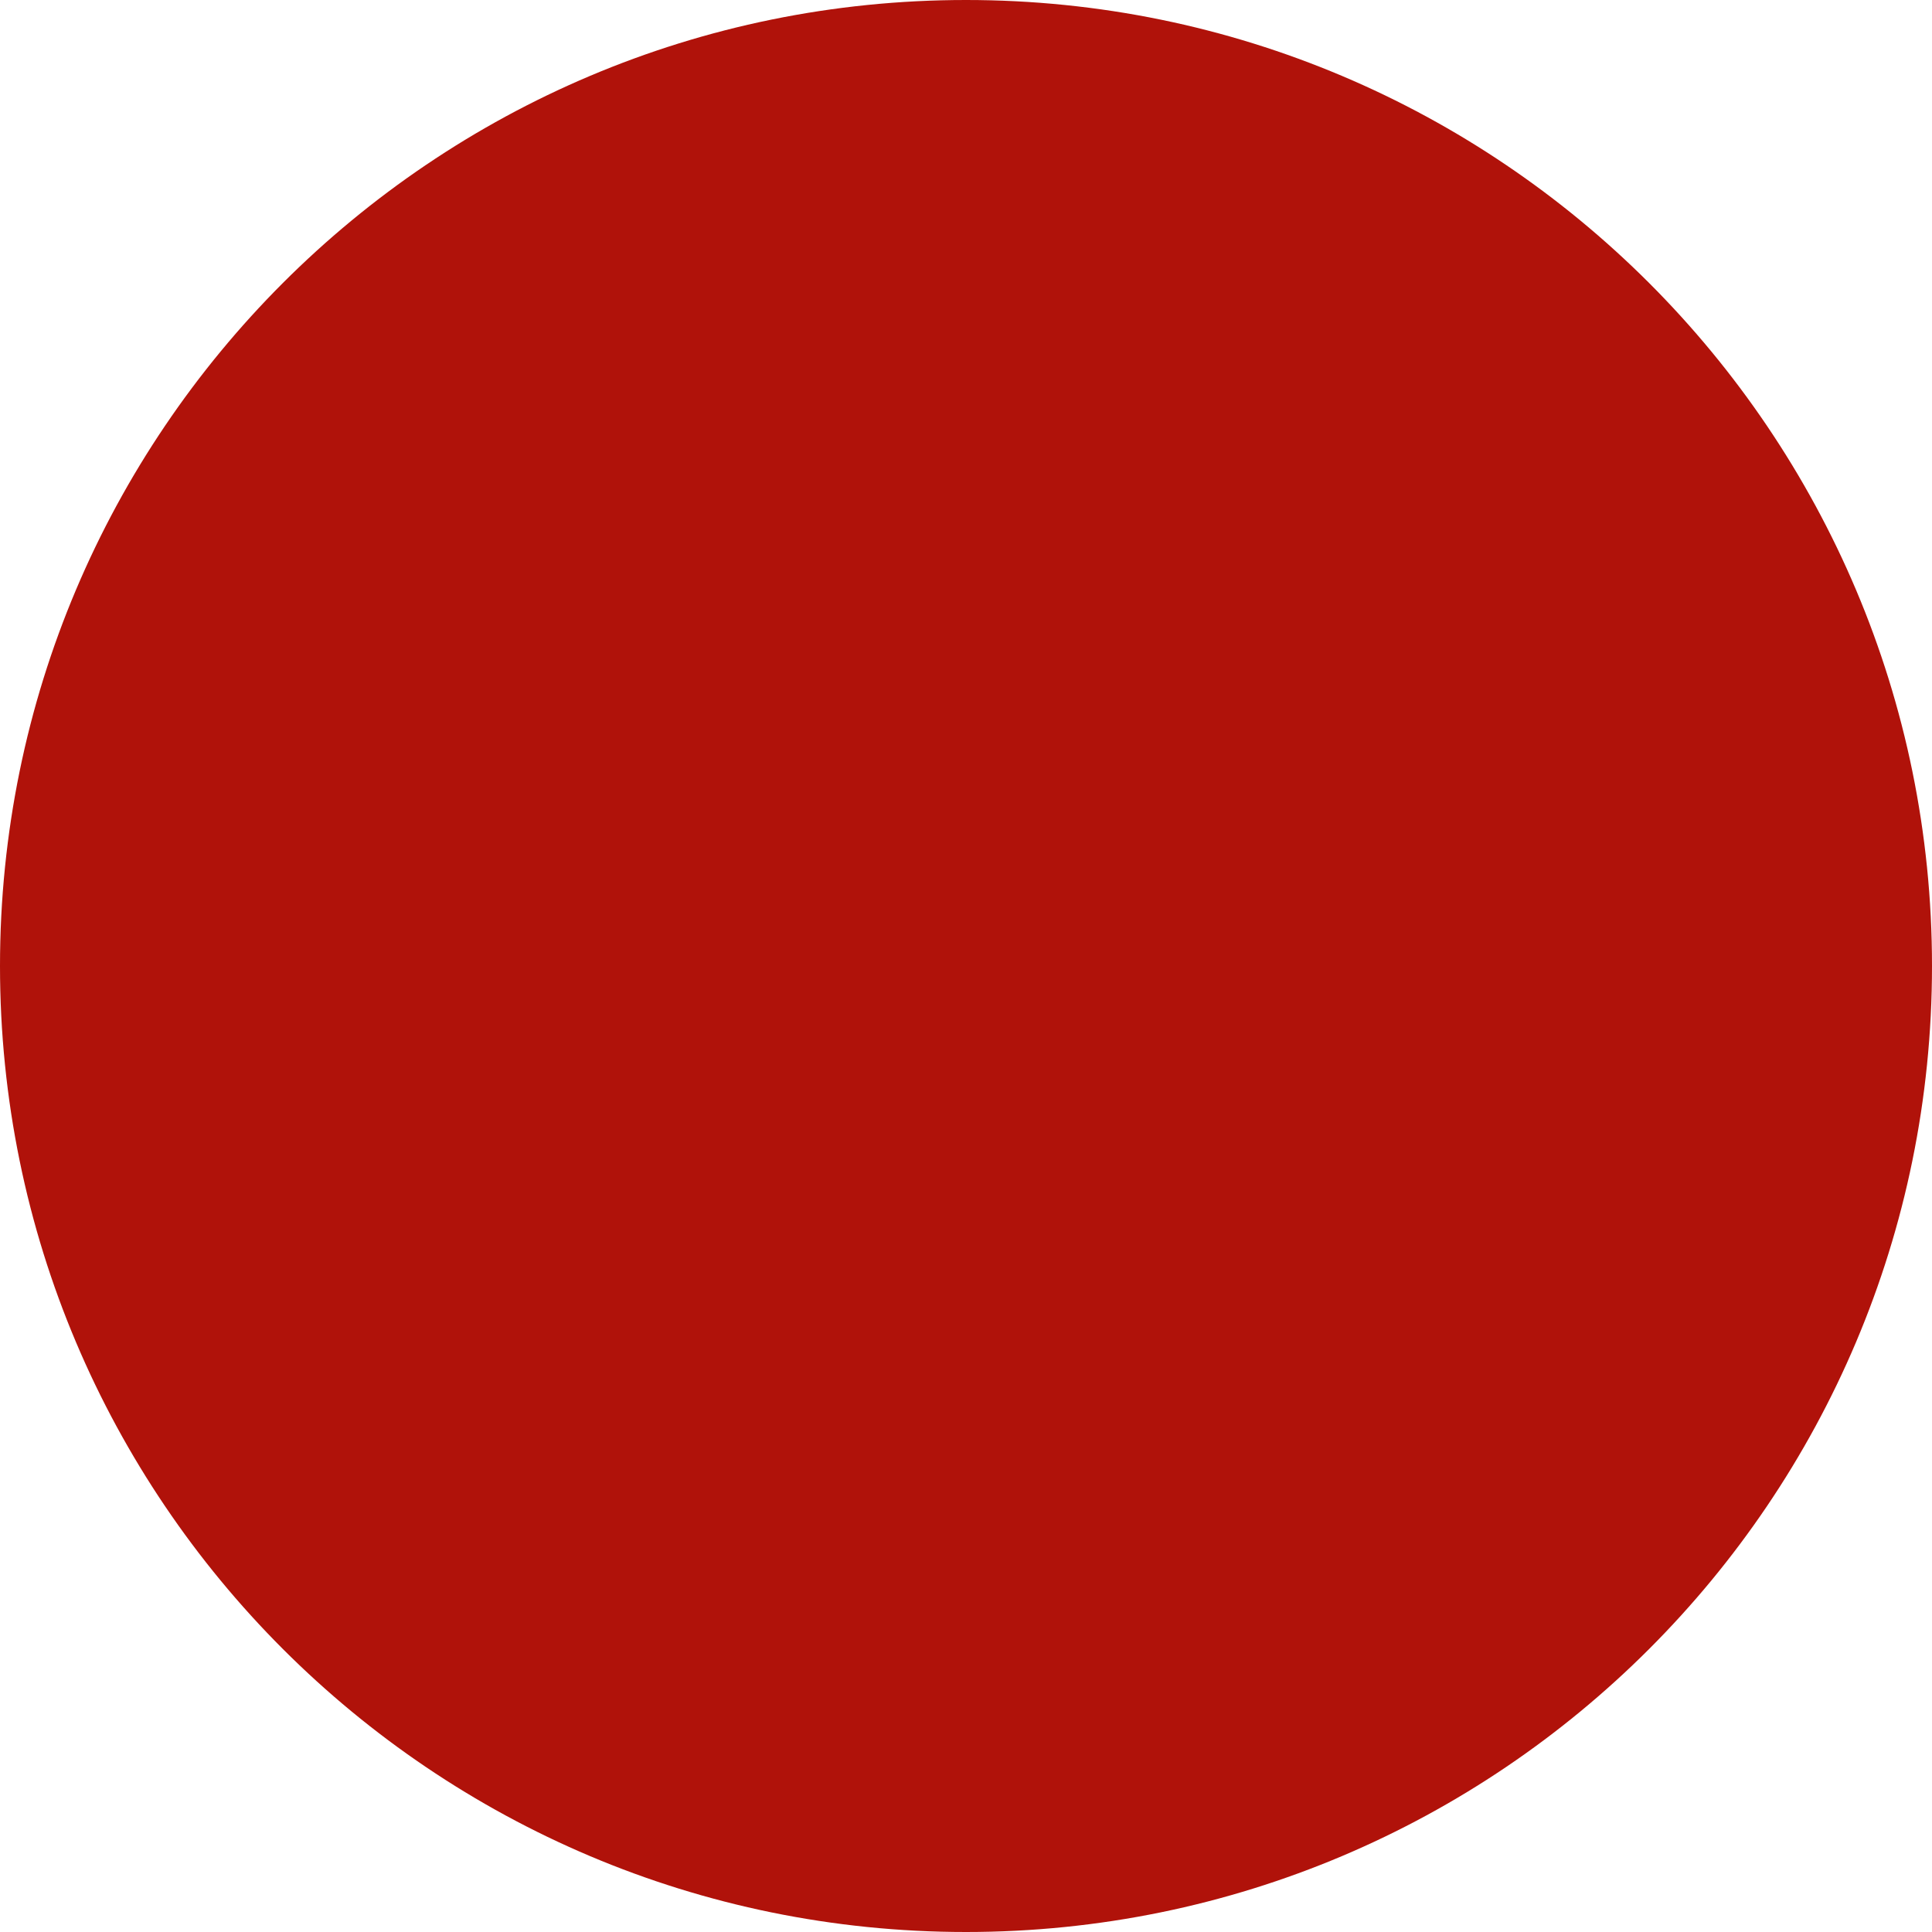
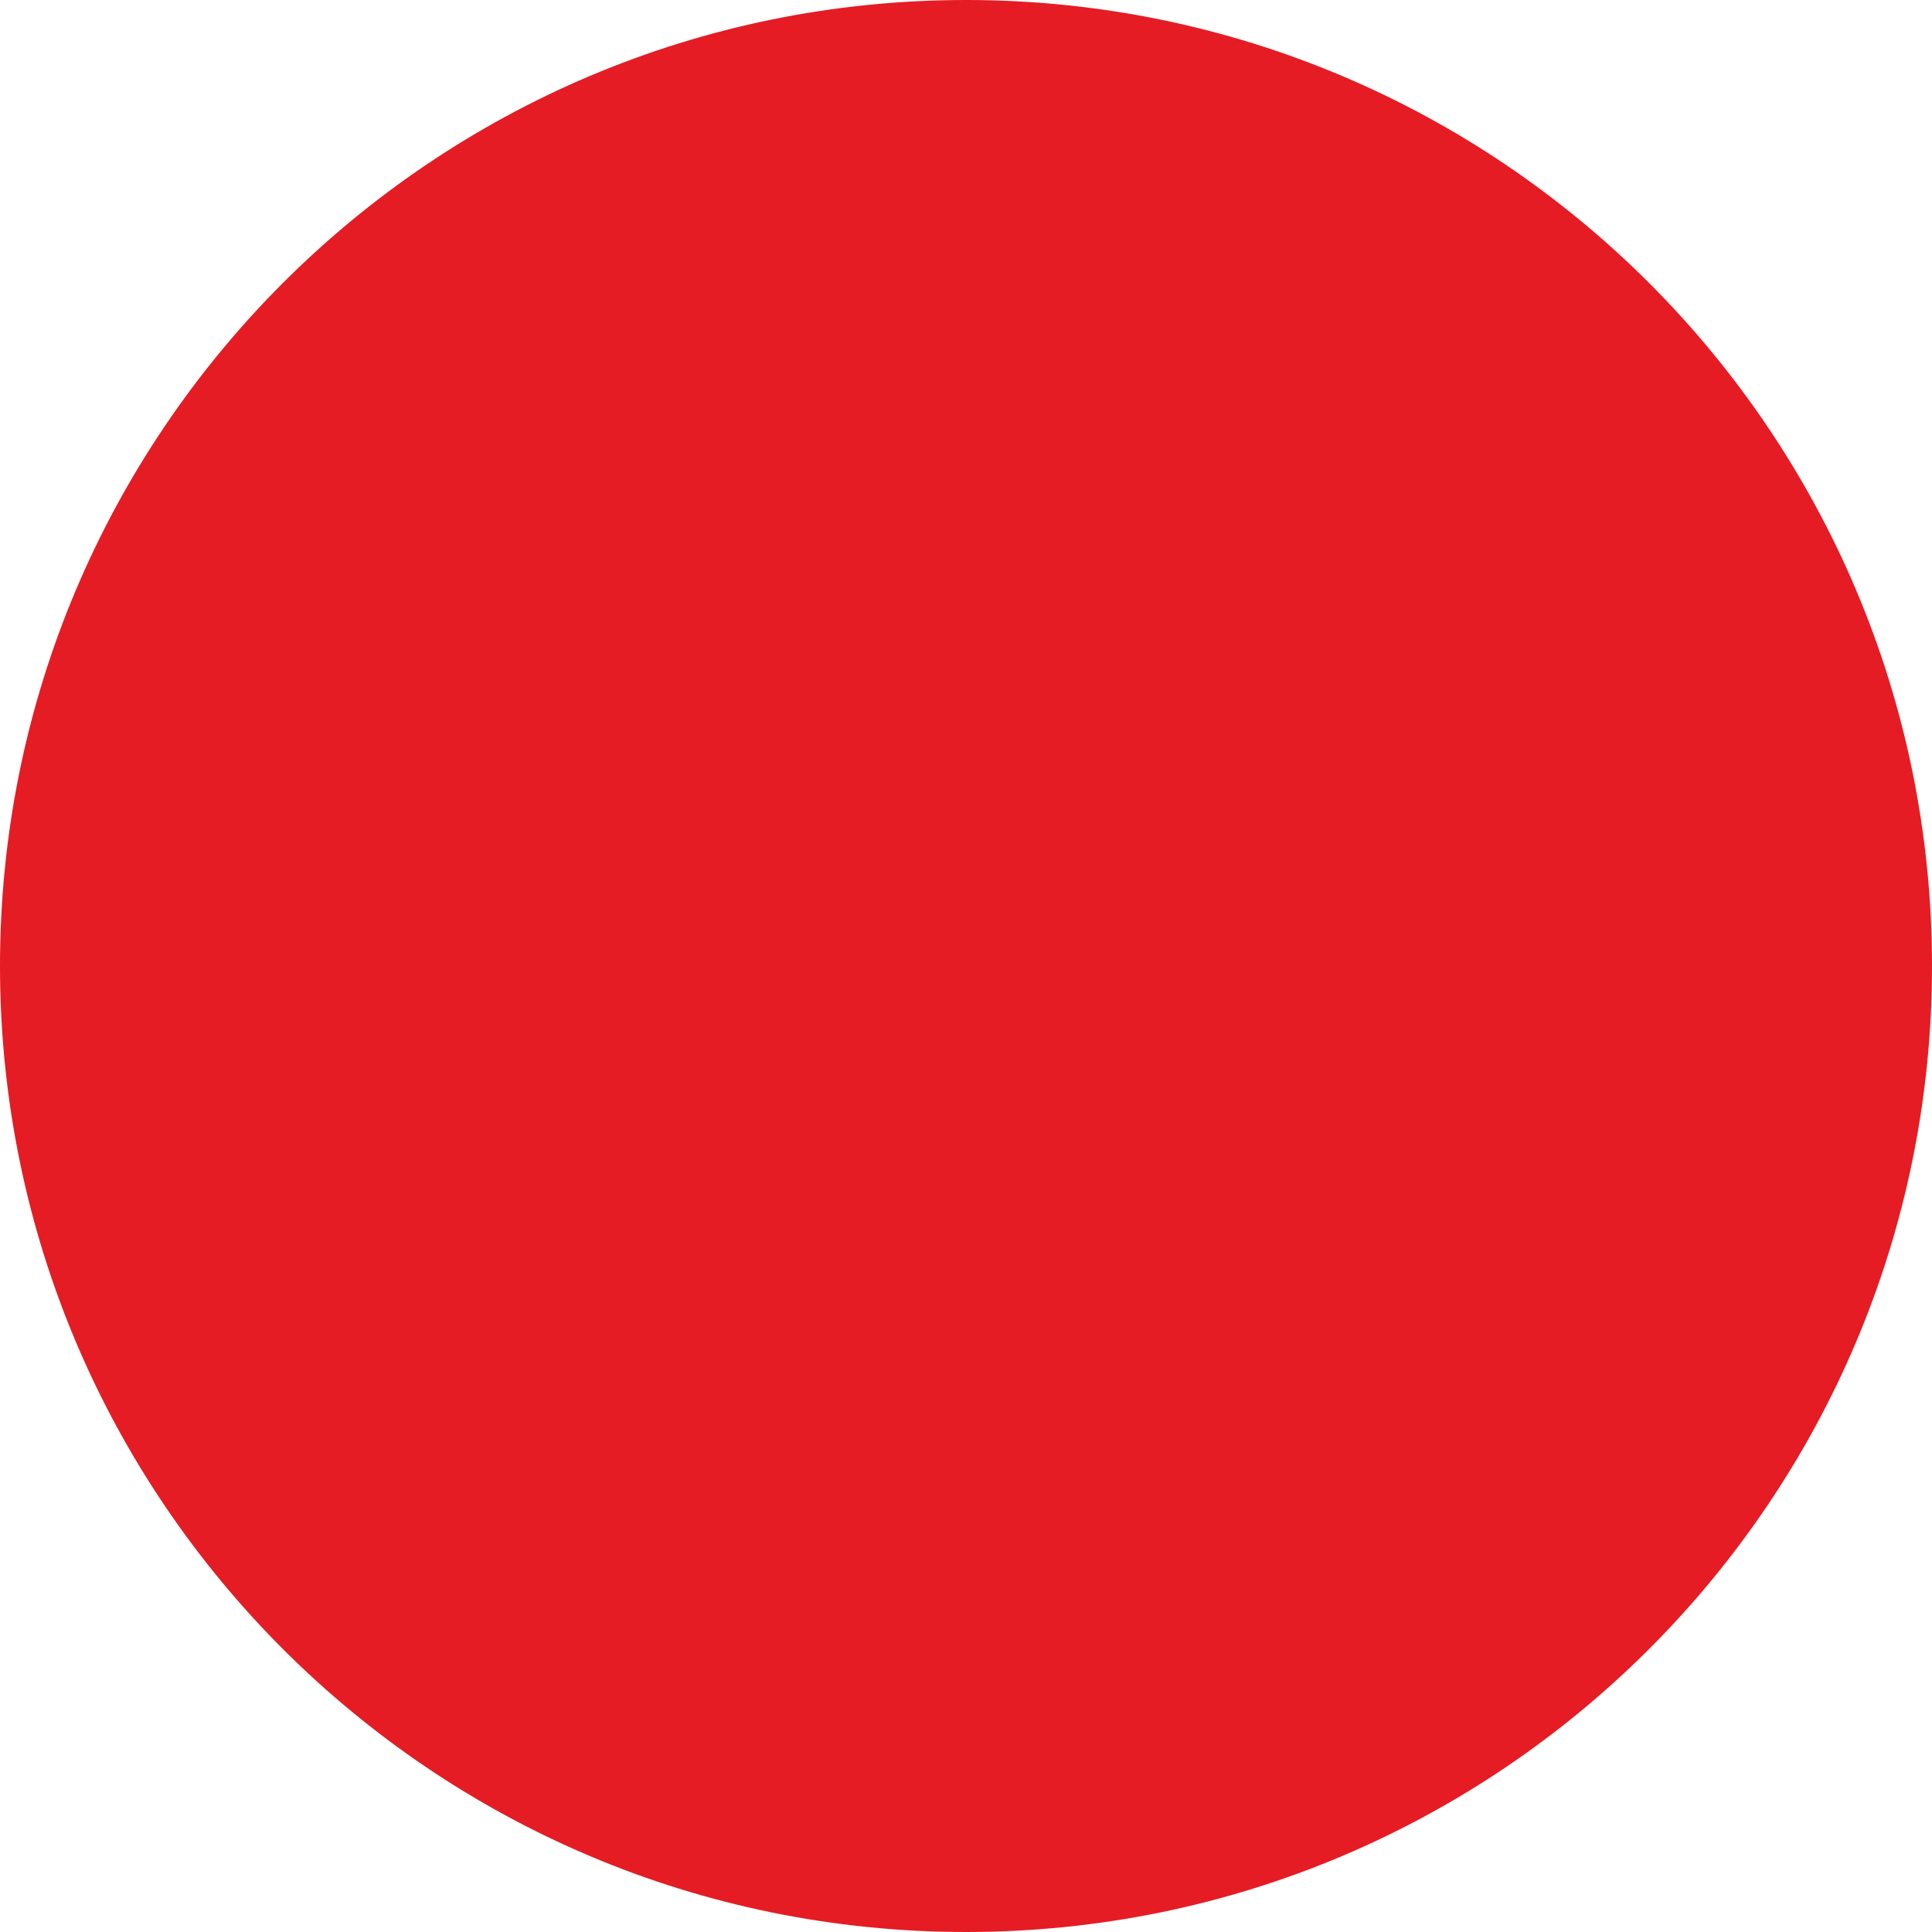
<svg xmlns="http://www.w3.org/2000/svg" version="1.1" id="图层_1" x="0px" y="0px" width="16px" height="16px" viewBox="0 0 16 16" enable-background="new 0 0 16 16" xml:space="preserve">
-   <circle fill="#B0120A" cx="8" cy="8" r="8" />
+   <circle fill="#e51c23" cx="8" cy="8" r="8" />
</svg>
